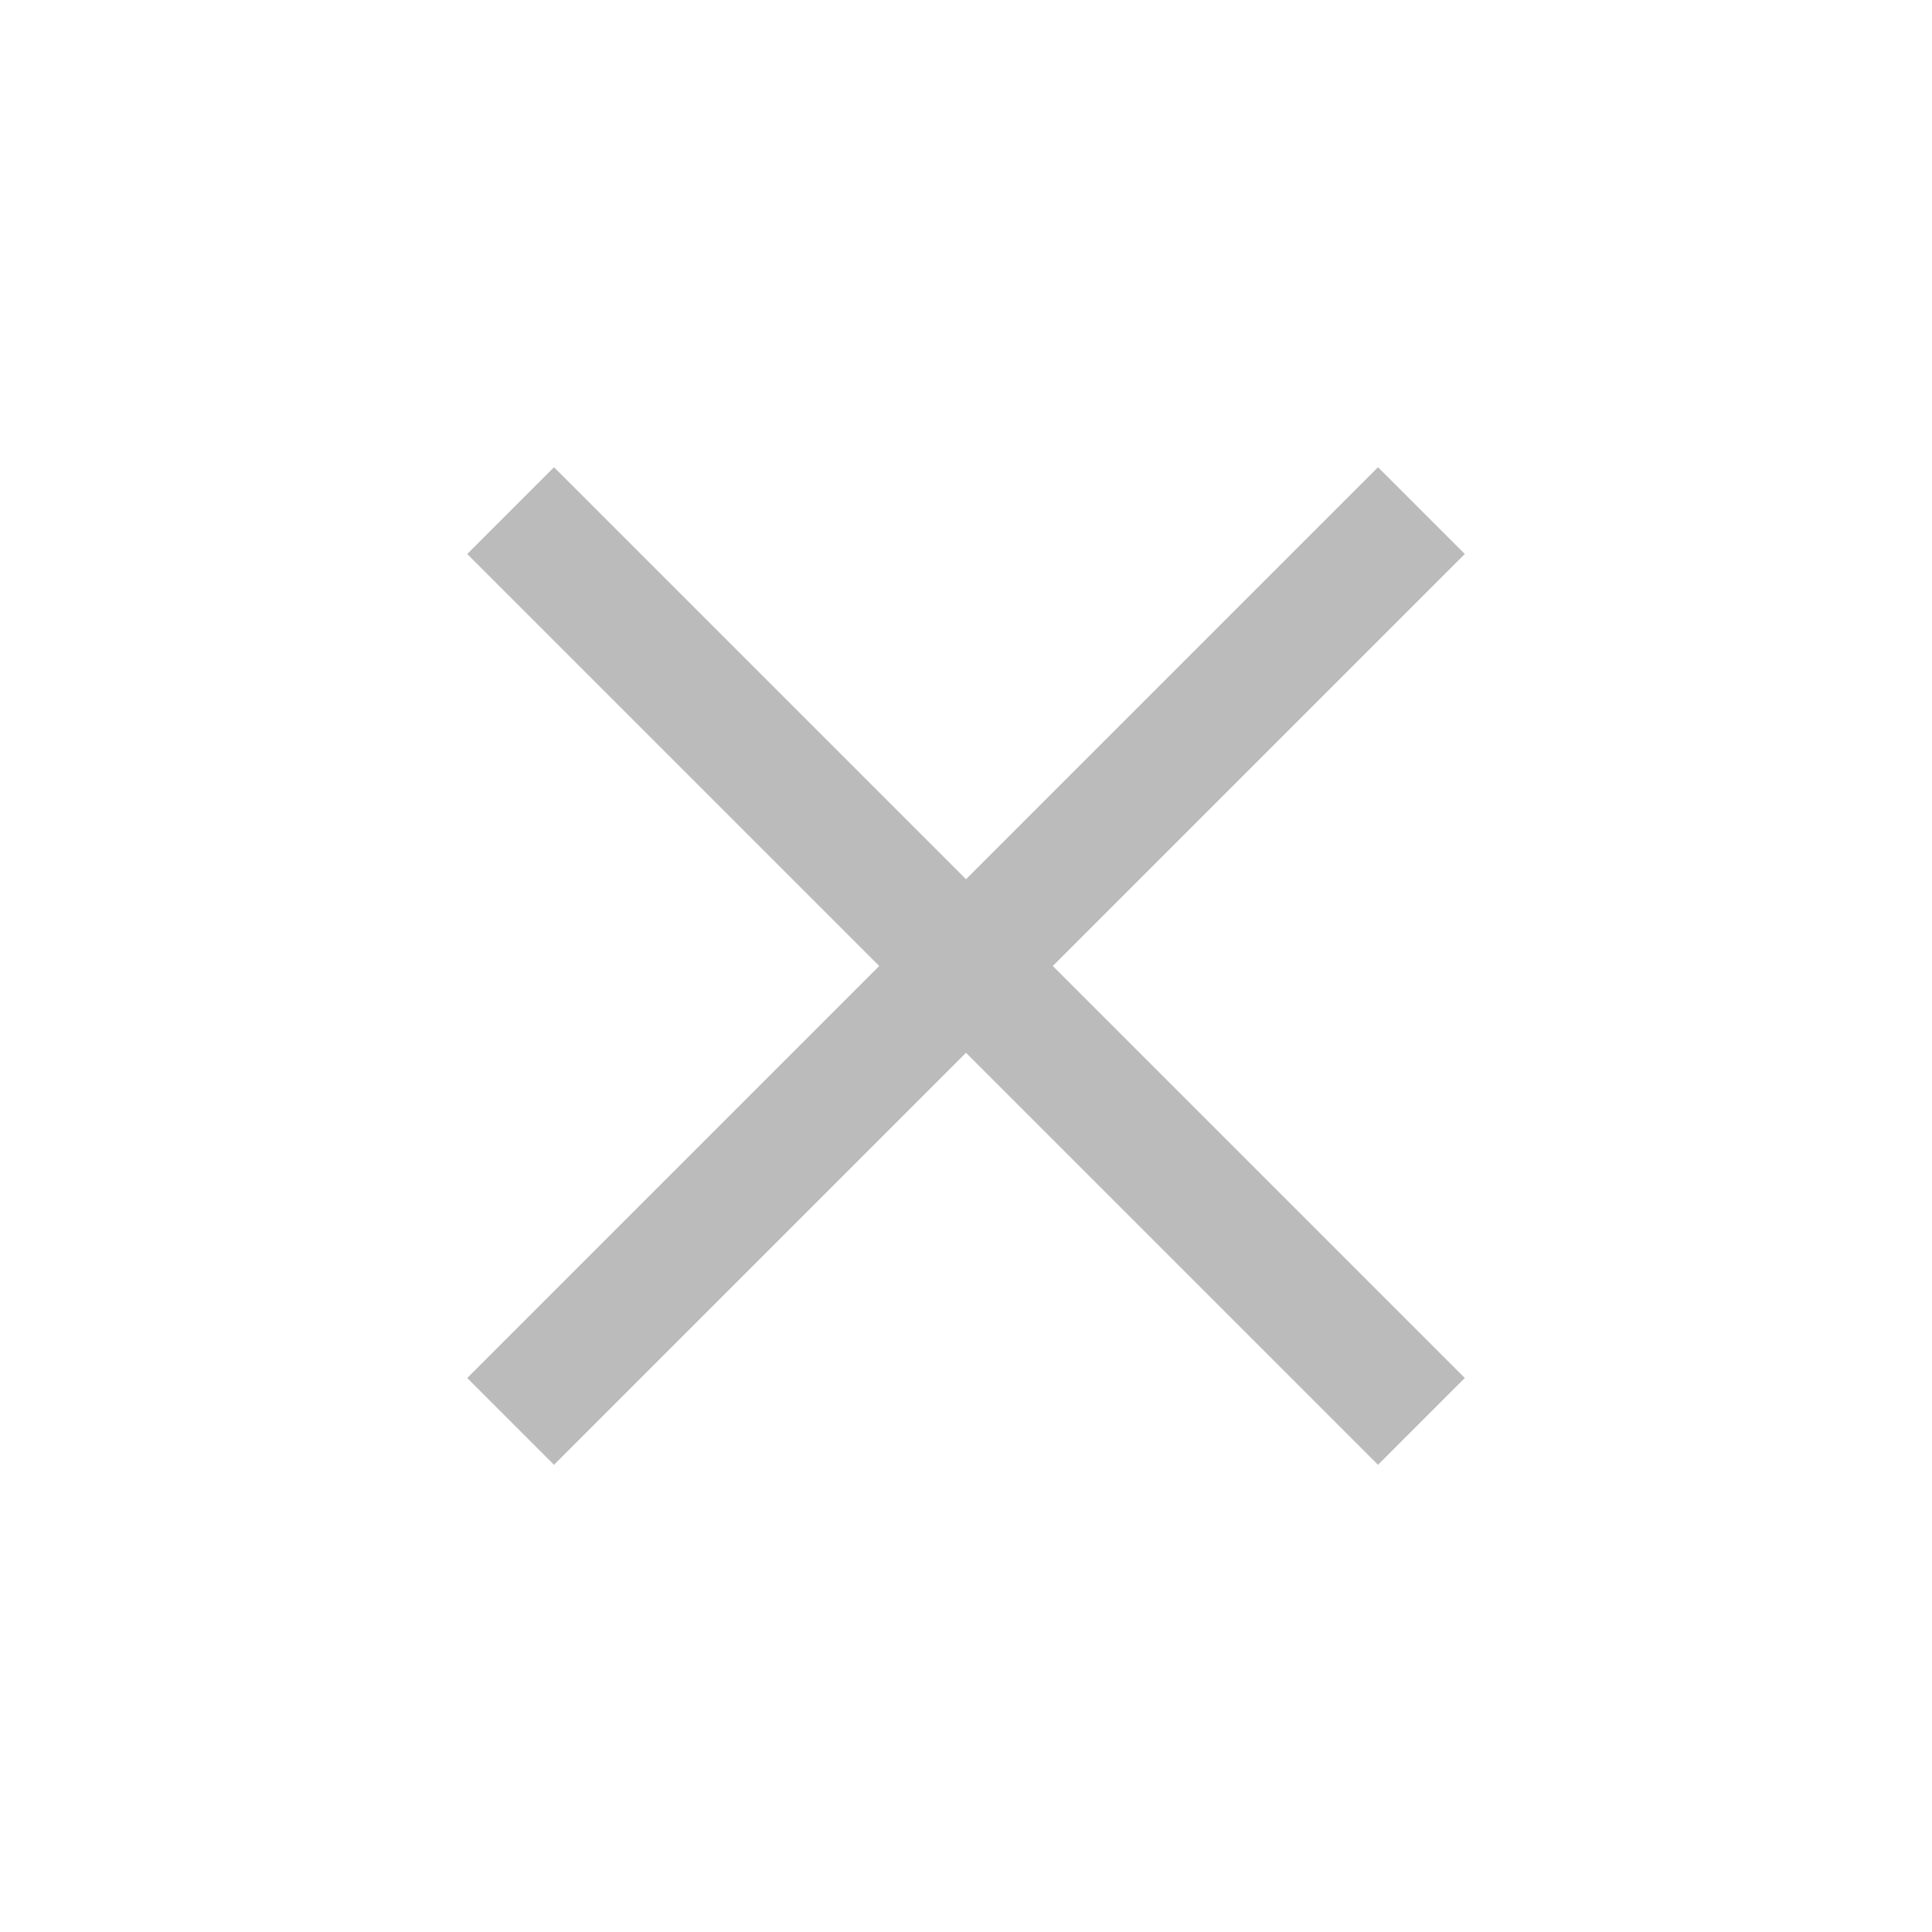
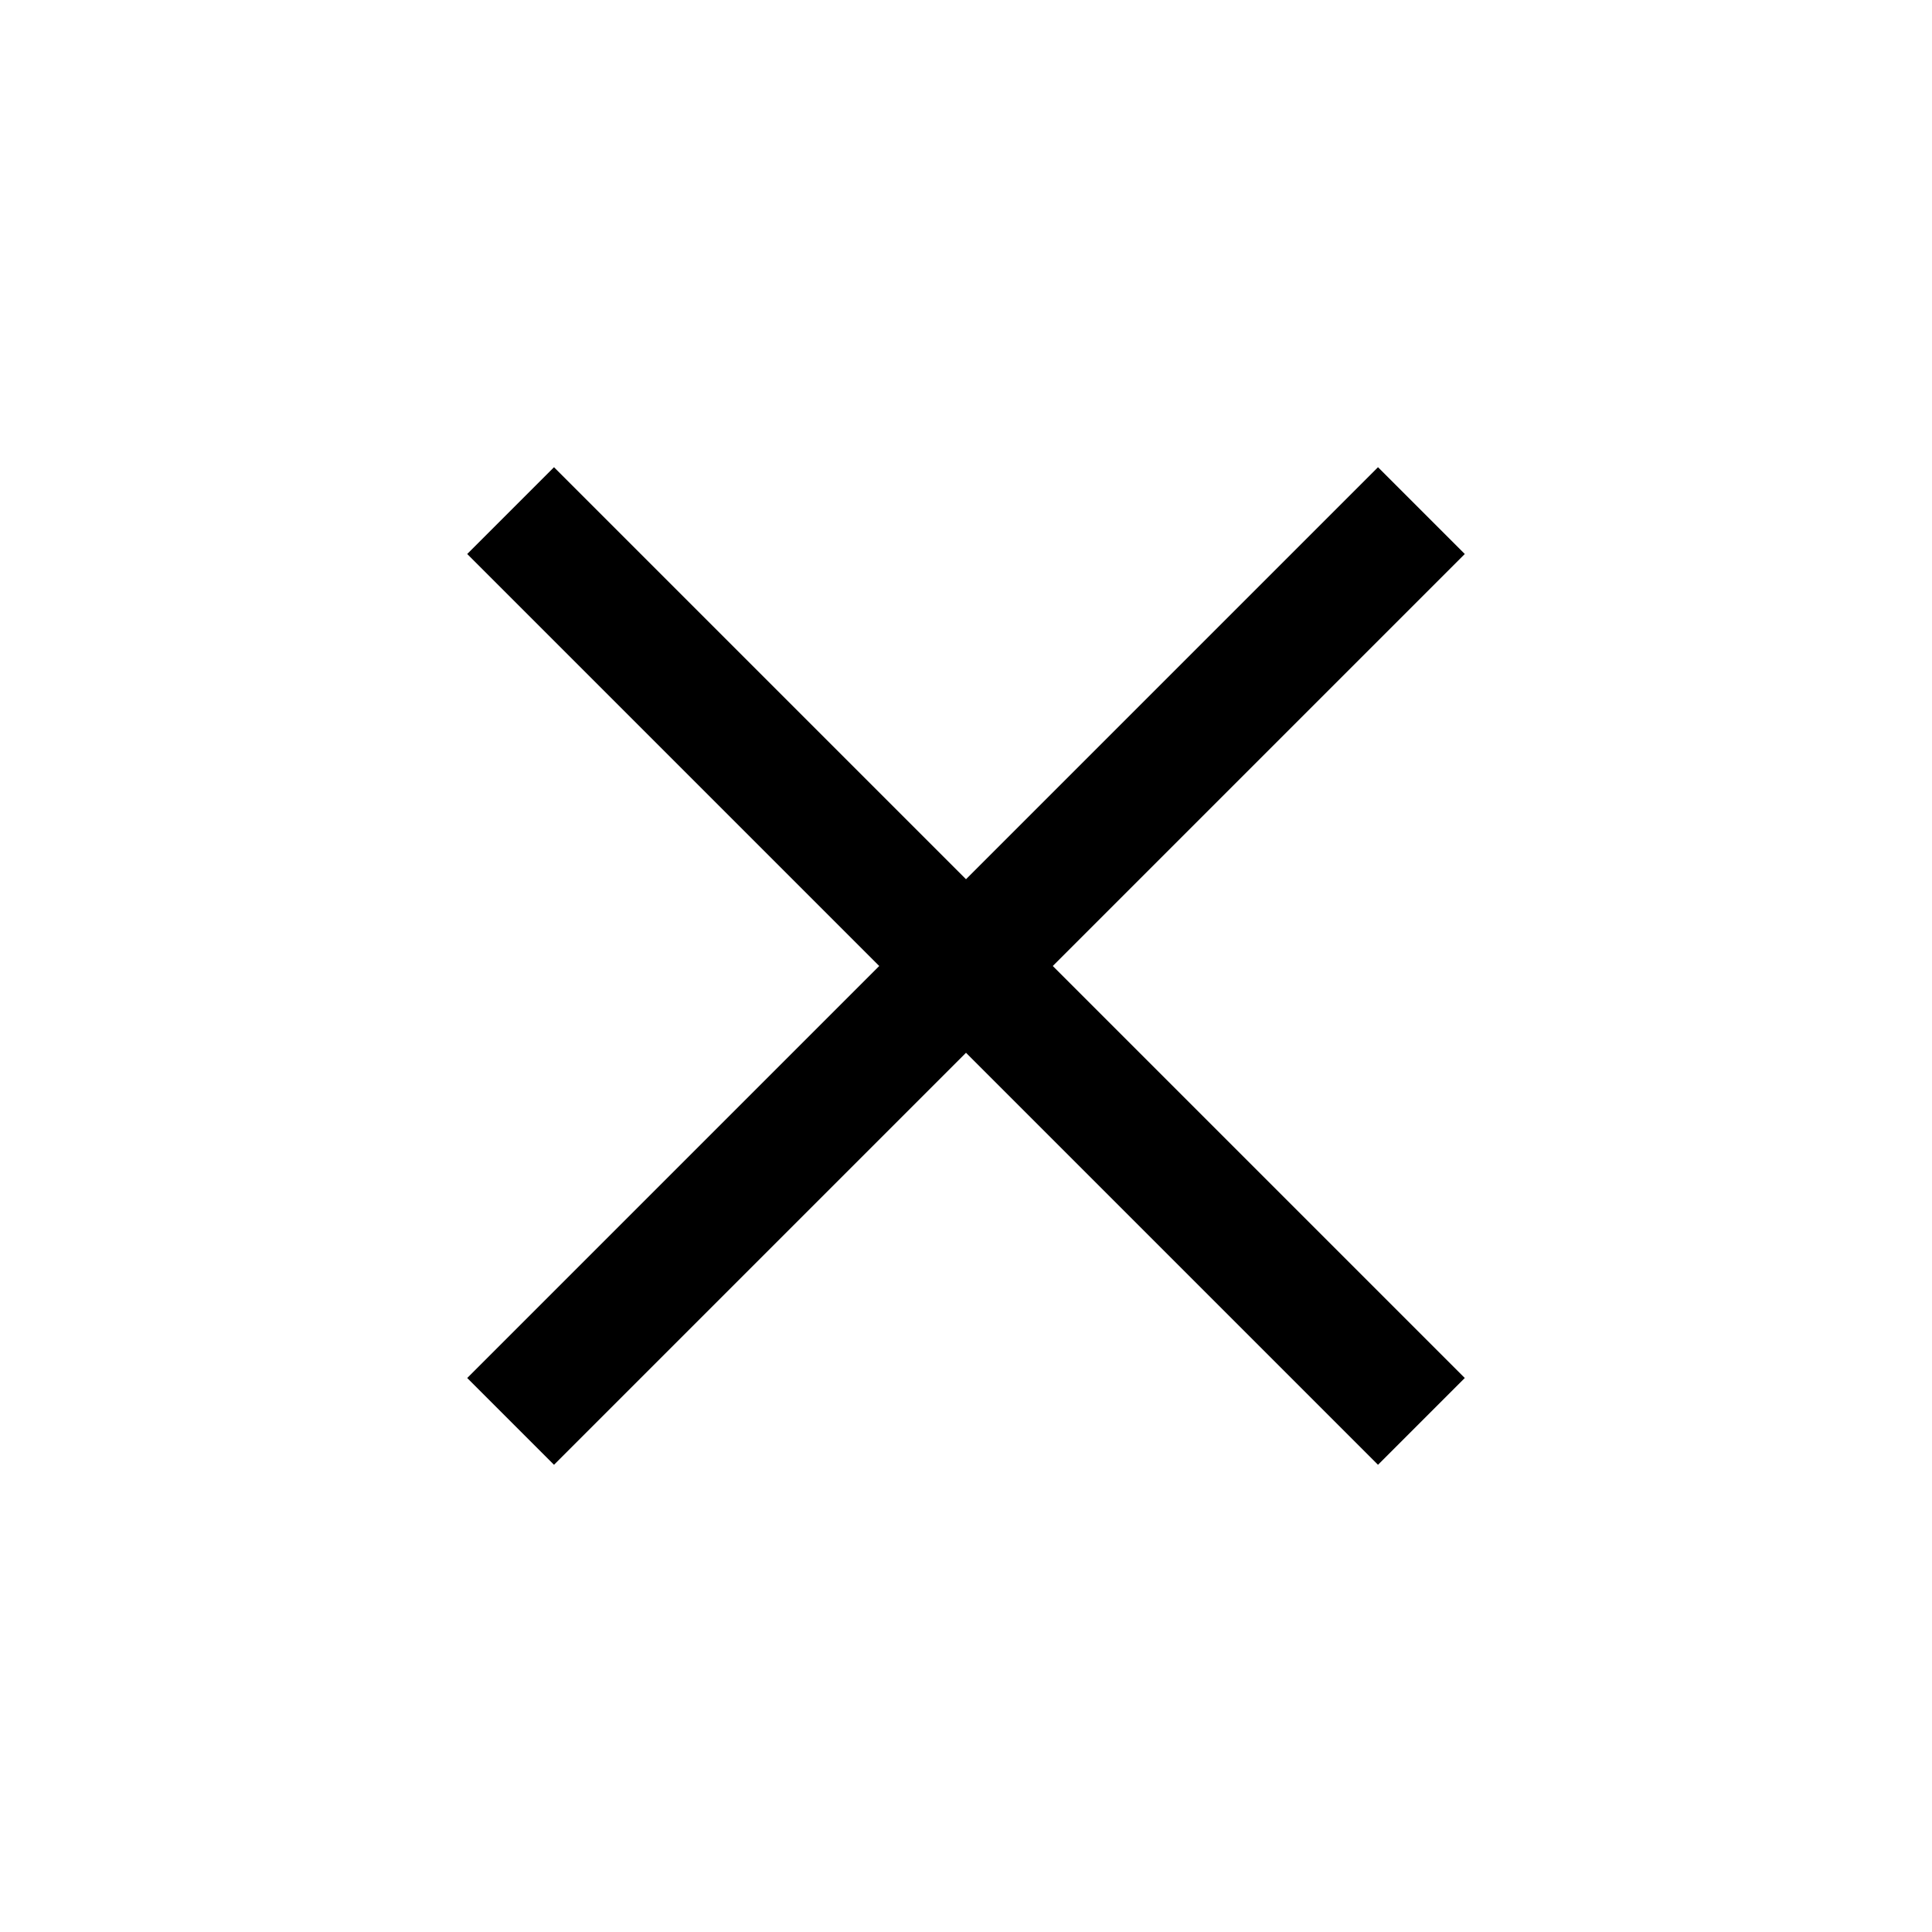
<svg xmlns="http://www.w3.org/2000/svg" width="24" height="24" viewBox="0 0 24 24" fill="none">
-   <path d="M17.118 5.804L12 10.922L6.882 5.804L5.804 6.882L10.922 12L5.804 17.118L6.882 18.196L12 13.078L17.118 18.196L18.196 17.118L13.078 12L18.196 6.882L17.118 5.804Z" fill="#BBBBBB" />
+   <path d="M17.118 5.804L12 10.922L6.882 5.804L5.804 6.882L10.922 12L5.804 17.118L6.882 18.196L12 13.078L17.118 18.196L18.196 17.118L13.078 12L18.196 6.882L17.118 5.804Z" fill="#000000" />
</svg>
